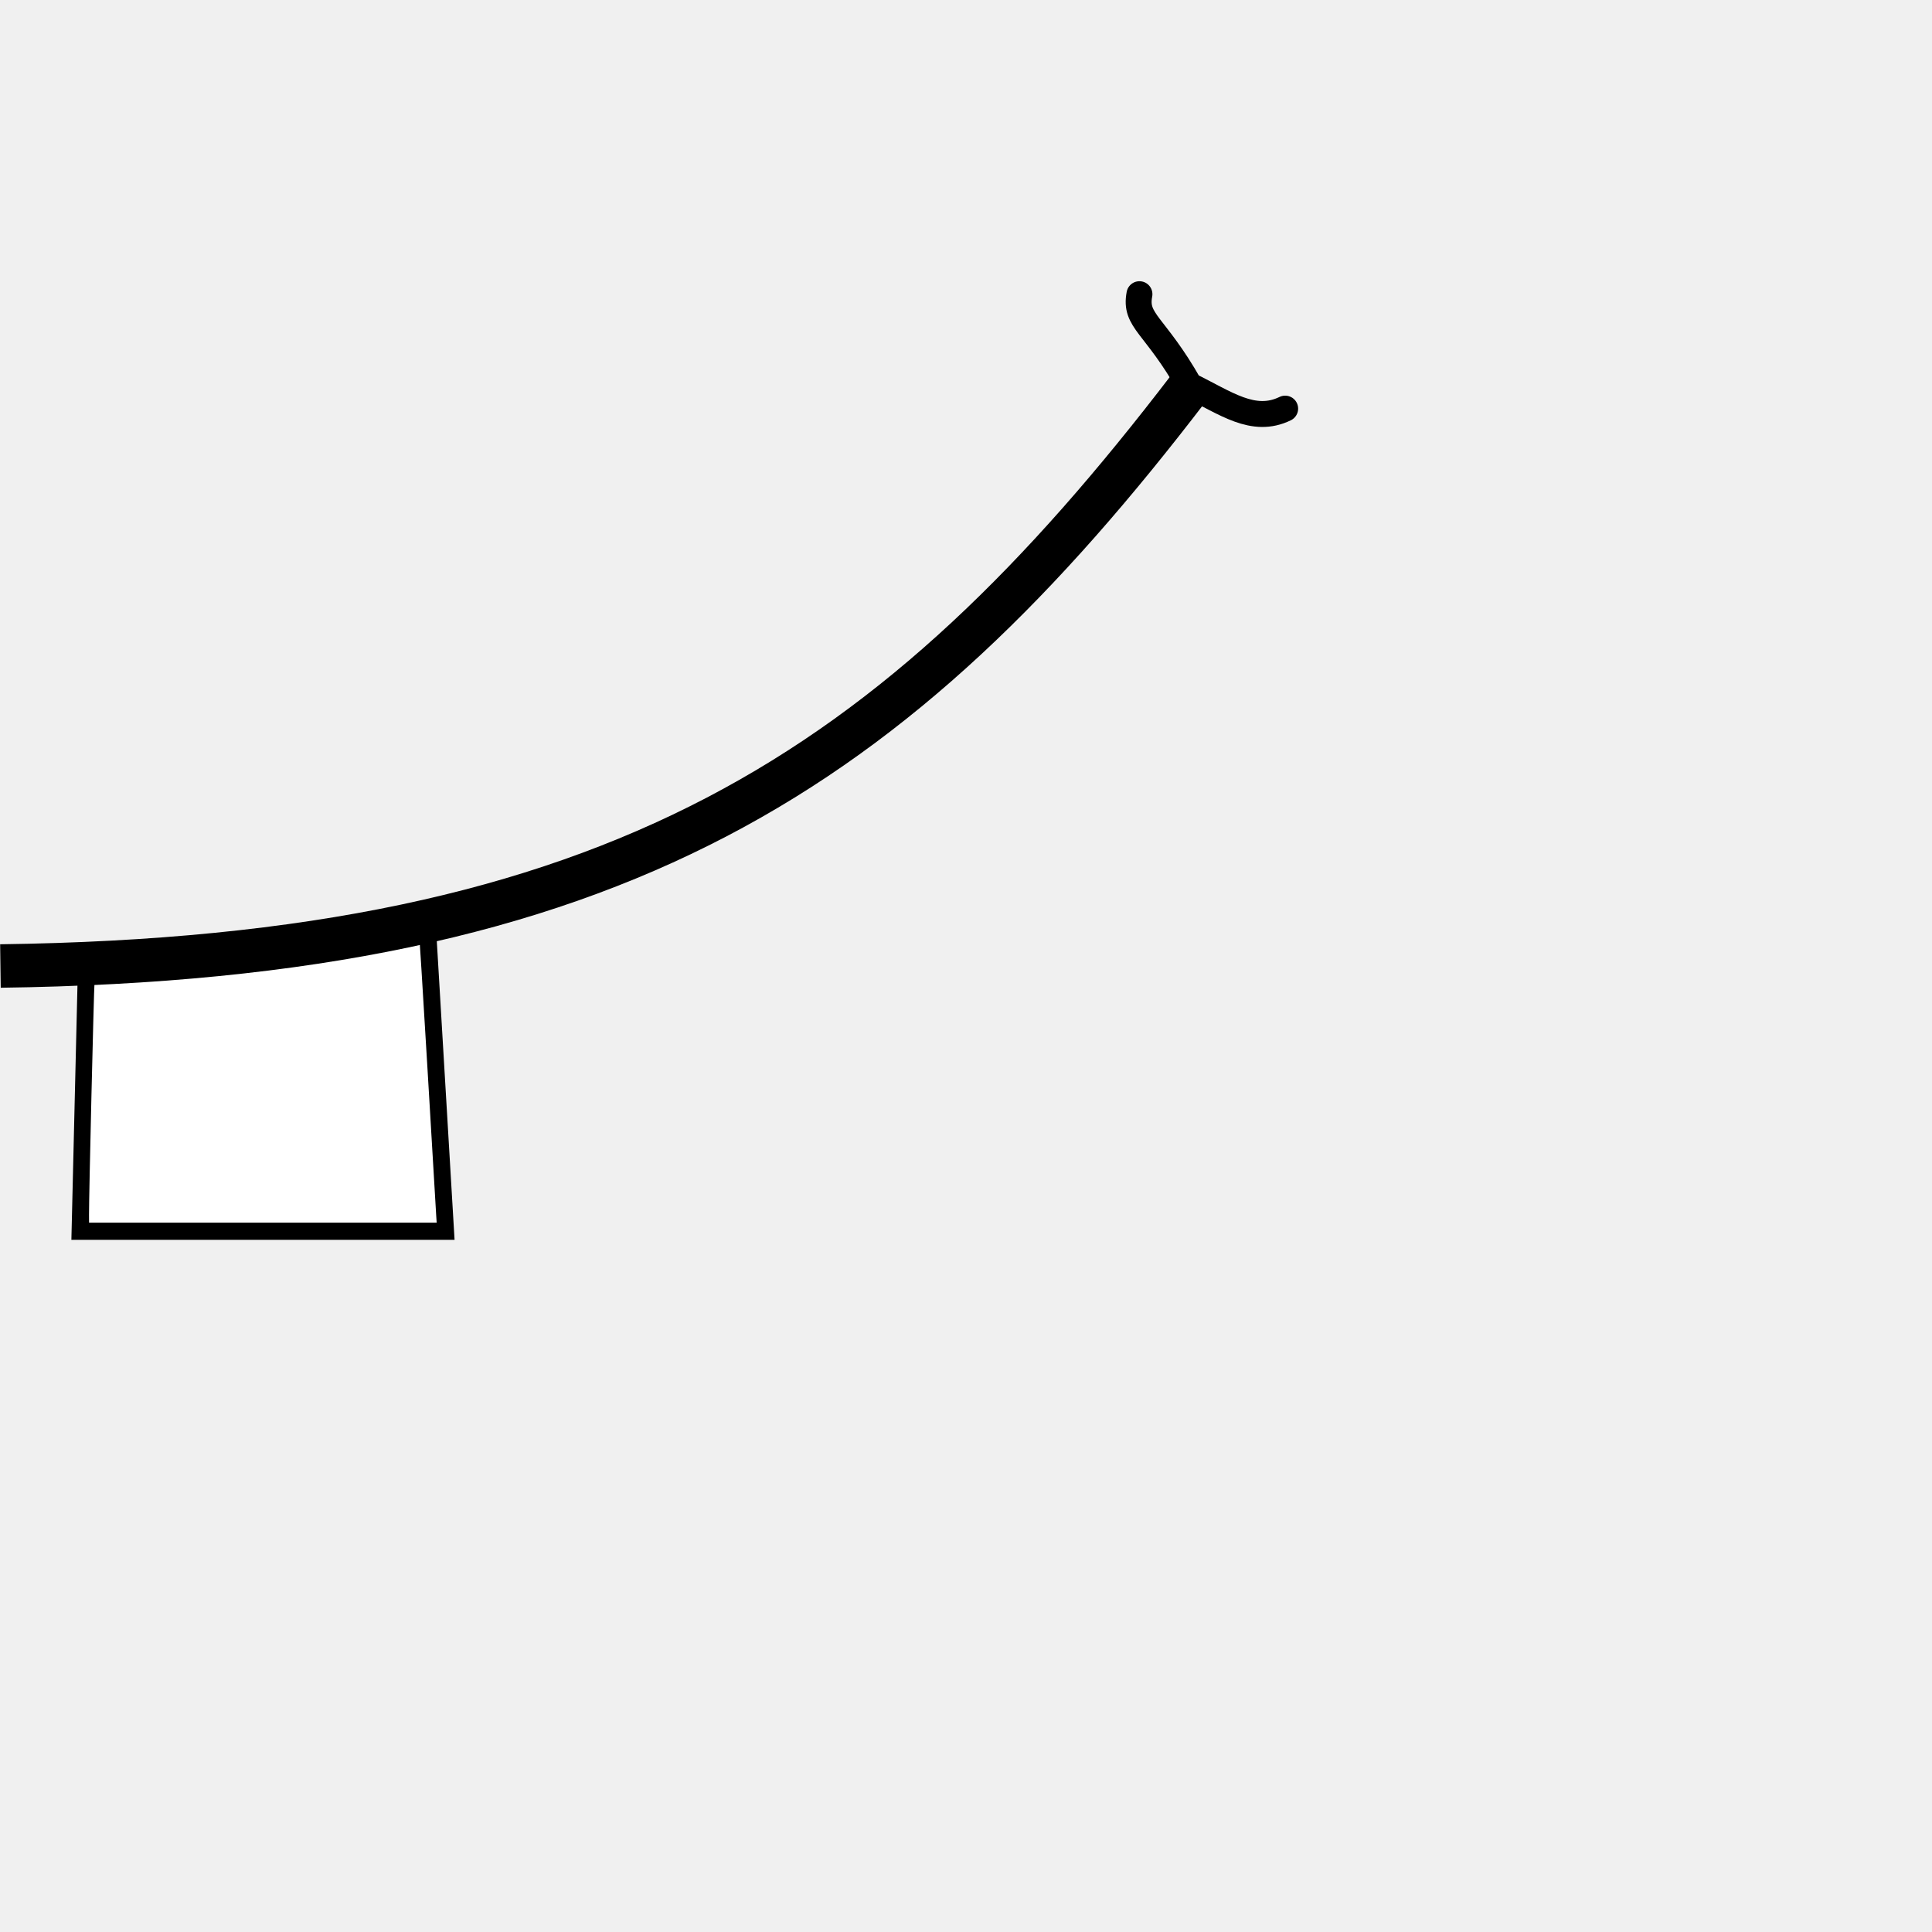
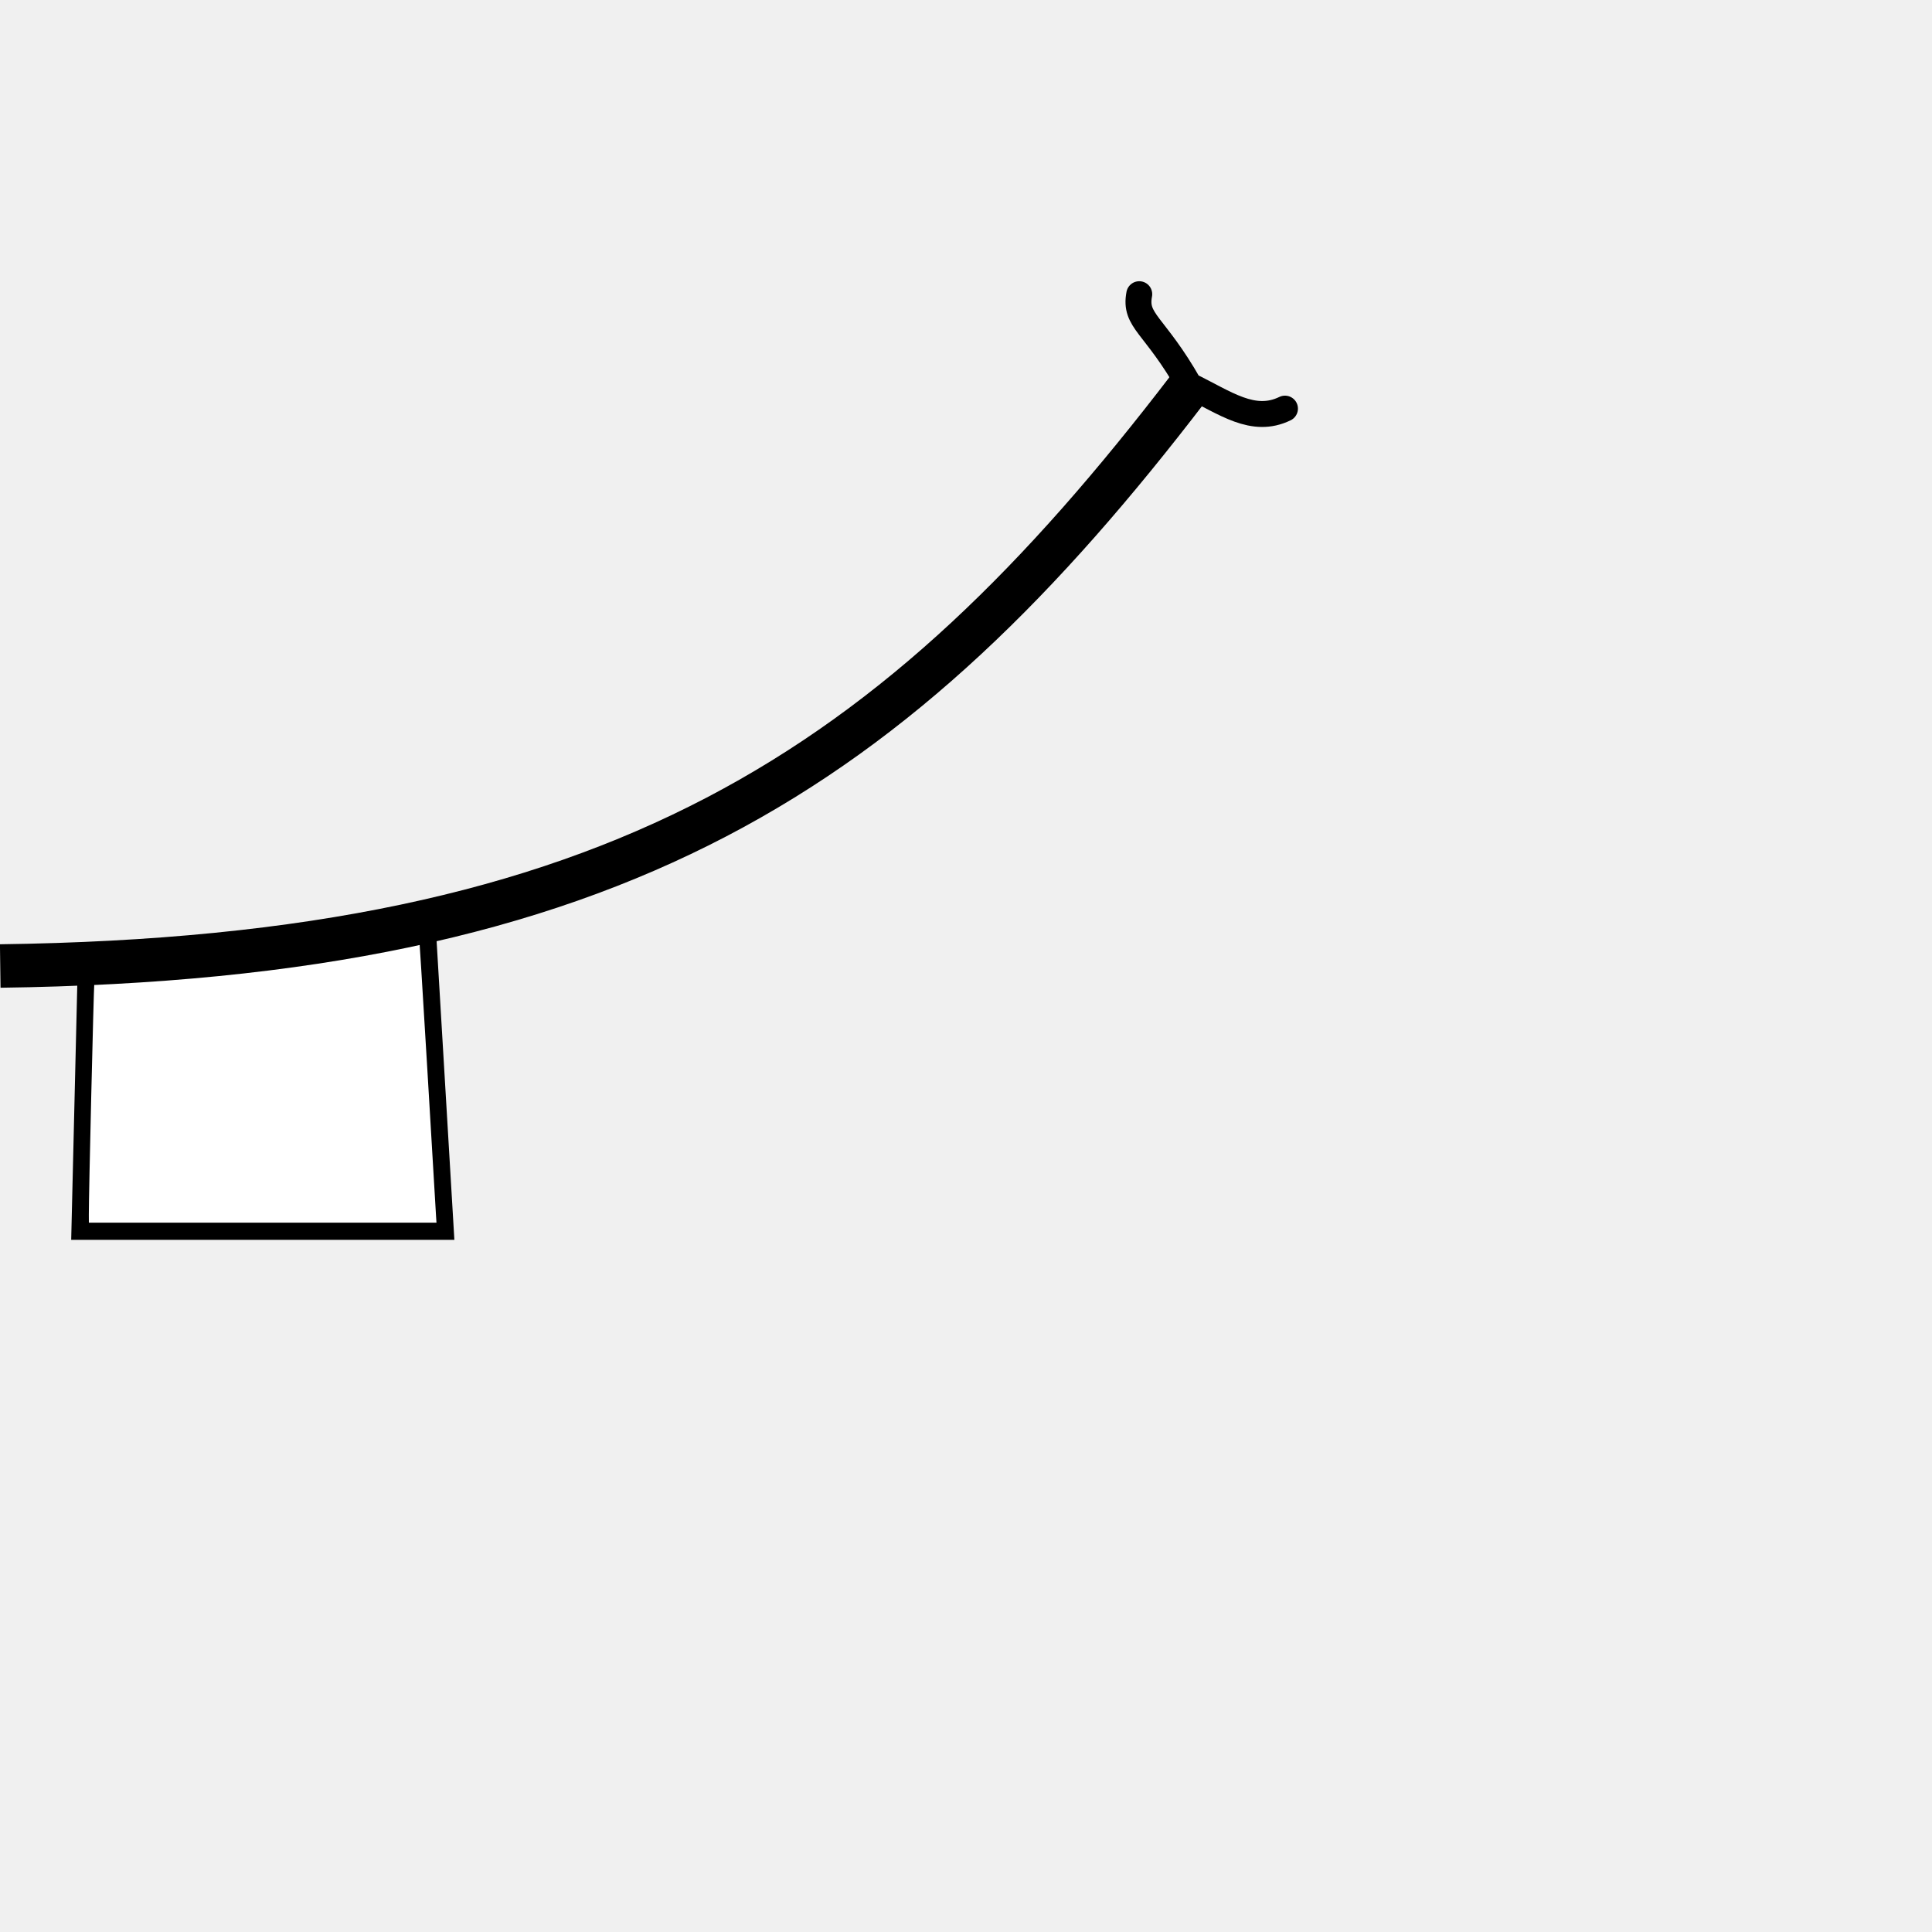
<svg xmlns="http://www.w3.org/2000/svg" width="40mm" height="40mm" version="1.1" viewBox="0 0 40 40">
-   <g transform="translate(-62.462 -195.63)">
+   <g transform="translate(-17.385 -195.63)">
    <path d="m124.4 30.849s4.372-0.608 6.529-1.906c2.518-1.516 3.99-5.47 3.99-5.47" display="none" fill="none" stroke="#000" stroke-width=".265px" />
    <path d="m131.01 80.02s-3.99-1.889-5.659-3.773c-1.949-2.2-2.169-6.414-2.169-6.414" display="none" fill="none" stroke="#000" stroke-width=".265px" />
-     <g transform="matrix(-1 0 0 1 119.85 0)">
+     <g transform="matrix(-1 0 0 1 74.769 0)">
      <rect x="17.385" y="195.63" width="40" height="40" fill="#9990" />
      <path d="m30.78 204.09c0.662 0.321 1.231-0.118 1.979-0.481 0.722-1.274 1.145-1.328 1.038-1.888" fill="none" stroke="#000" stroke-linecap="round" stroke-width=".537" />
      <path d="m55.524 215.61 0.13 5.439h-7.412l0.388-6.524" fill="none" stroke="#000" stroke-linecap="round" stroke-width=".5" />
      <path d="m48.356 220.81c0.005-0.073 0.086-1.445 0.181-3.047 0.095-1.603 0.178-2.92 0.184-2.926 0.006-7e-3 0.236 0.038 0.509 0.098 1.726 0.382 3.453 0.612 5.912 0.789l0.272 0.019 0.017 0.225c0.016 0.207 0.116 4.434 0.114 4.811l-7.94e-4 0.165h-7.197z" fill="#fff" />
      <path d="m57.379 215.63c-12.771-0.17-18.554-4.059-24.604-11.969" fill="none" stroke="#000" stroke-width=".9" />
    </g>
  </g>
</svg>
